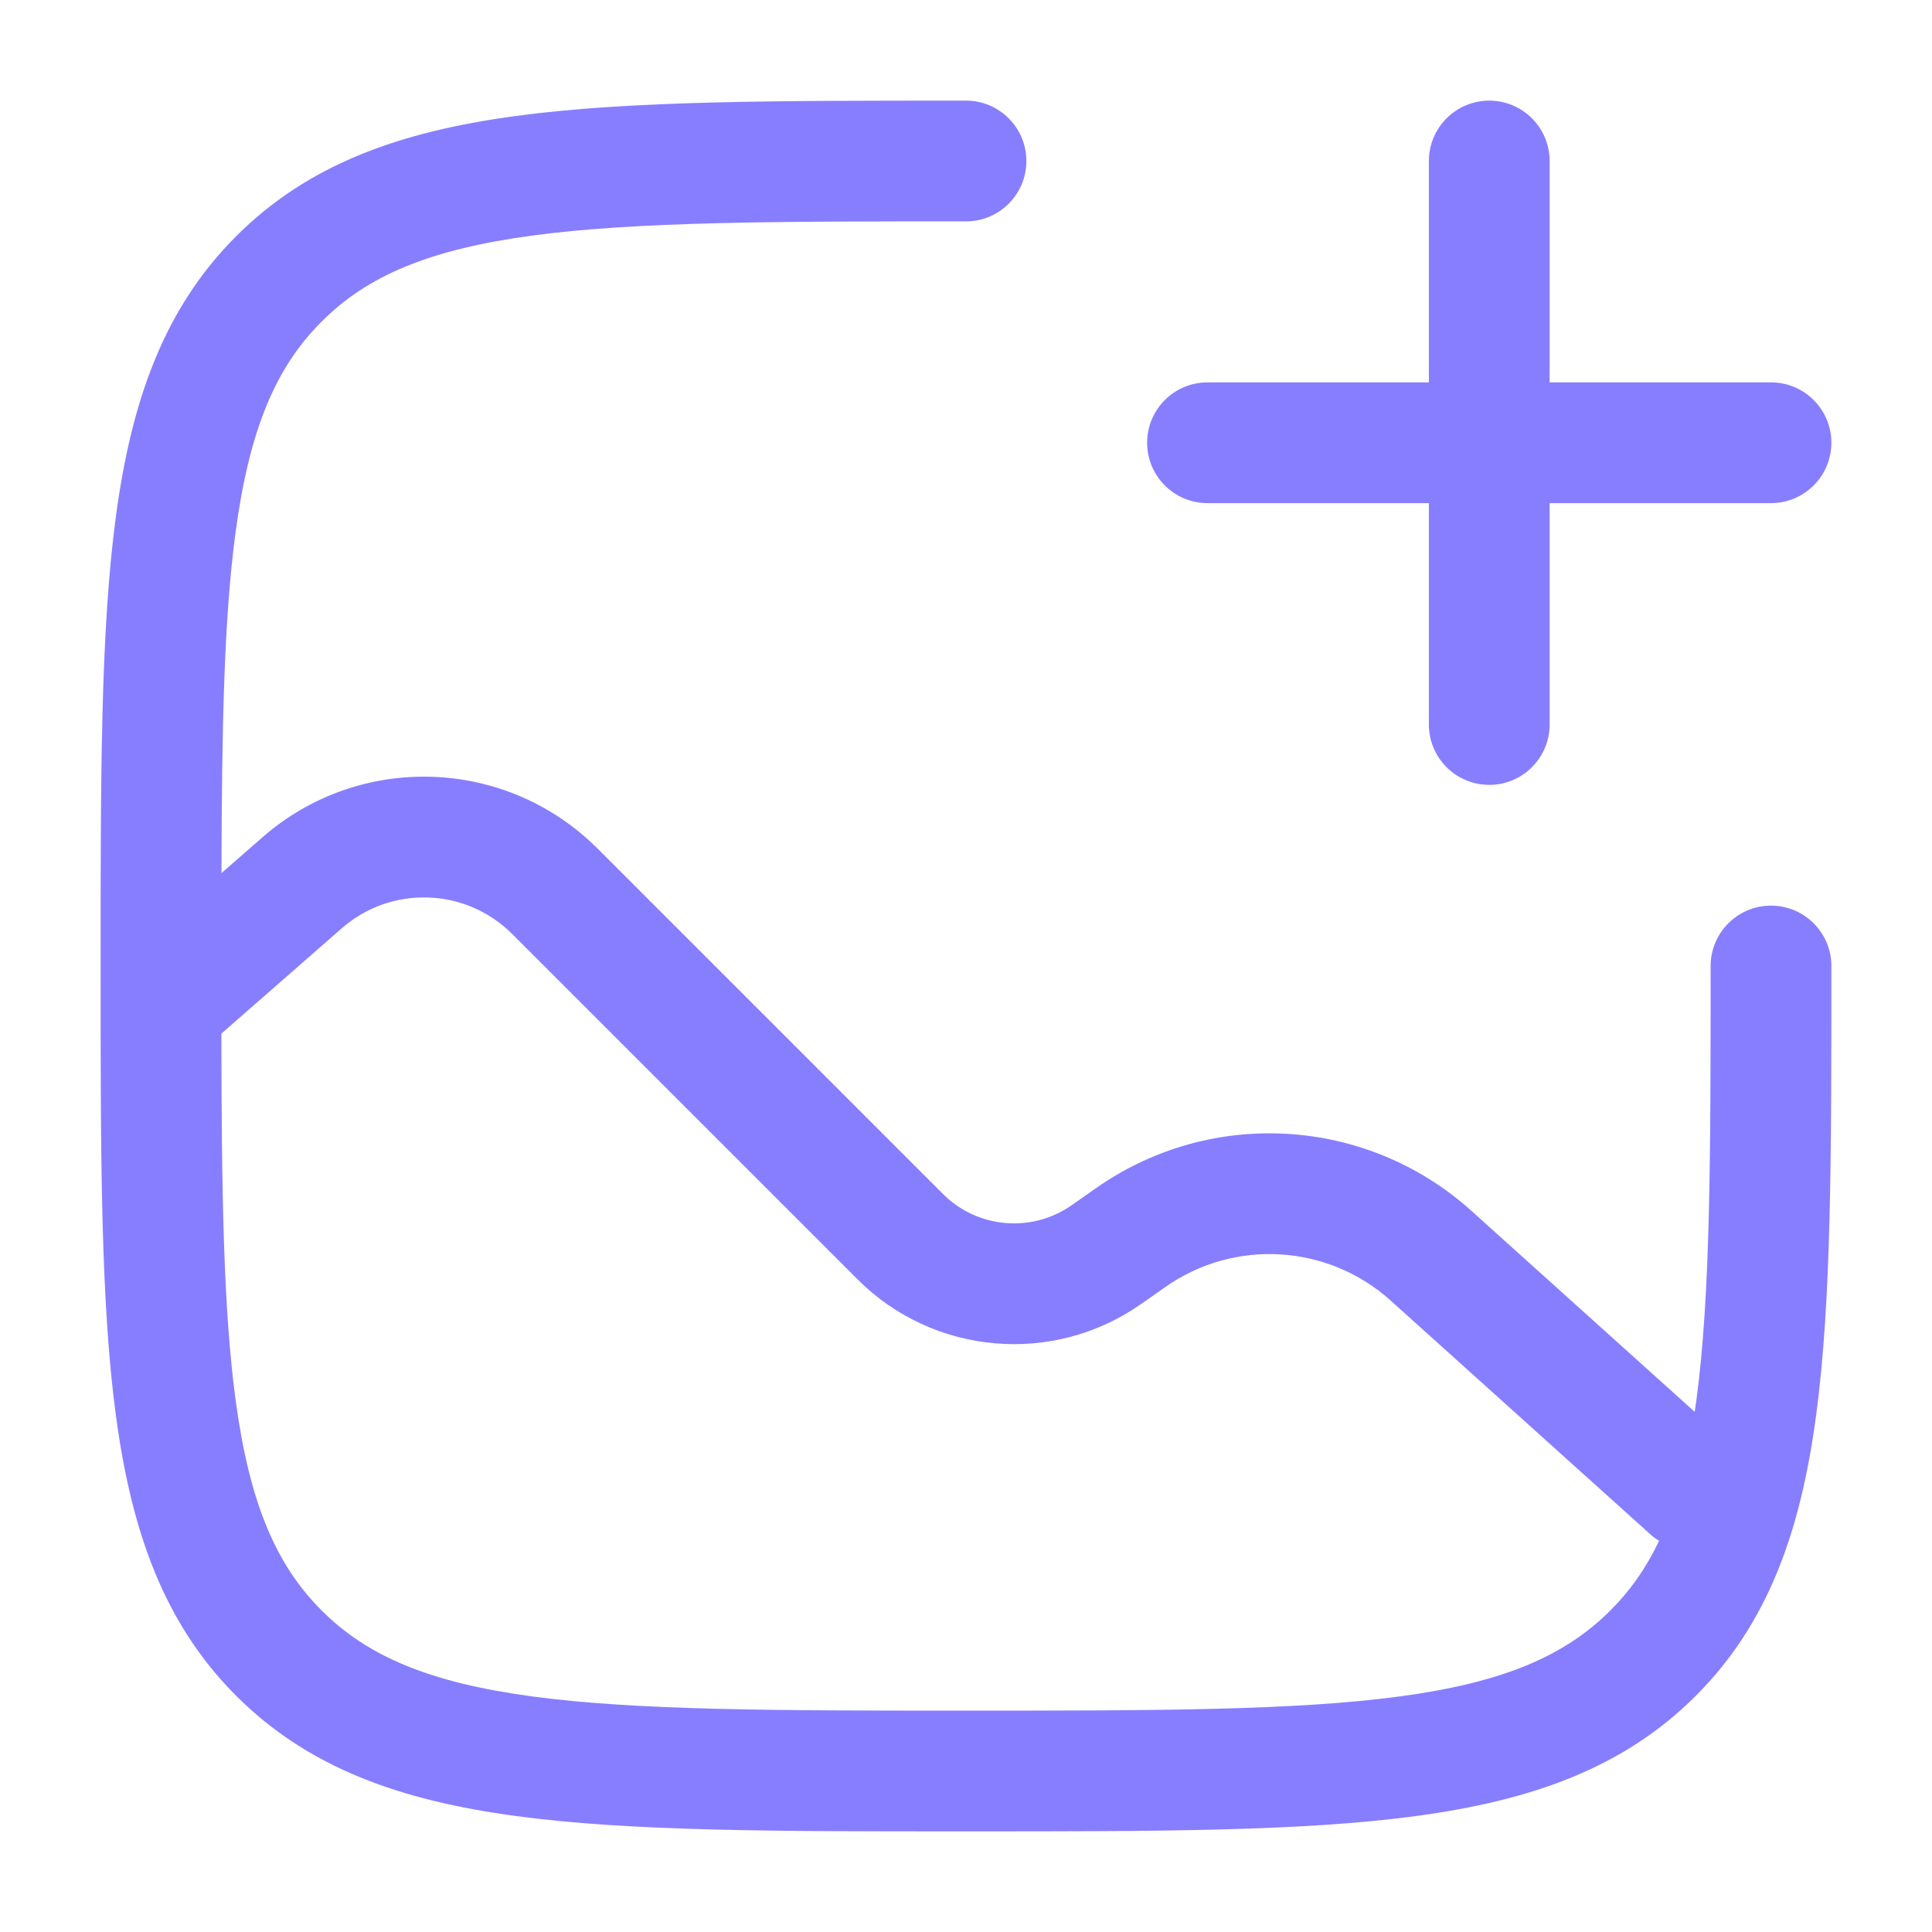
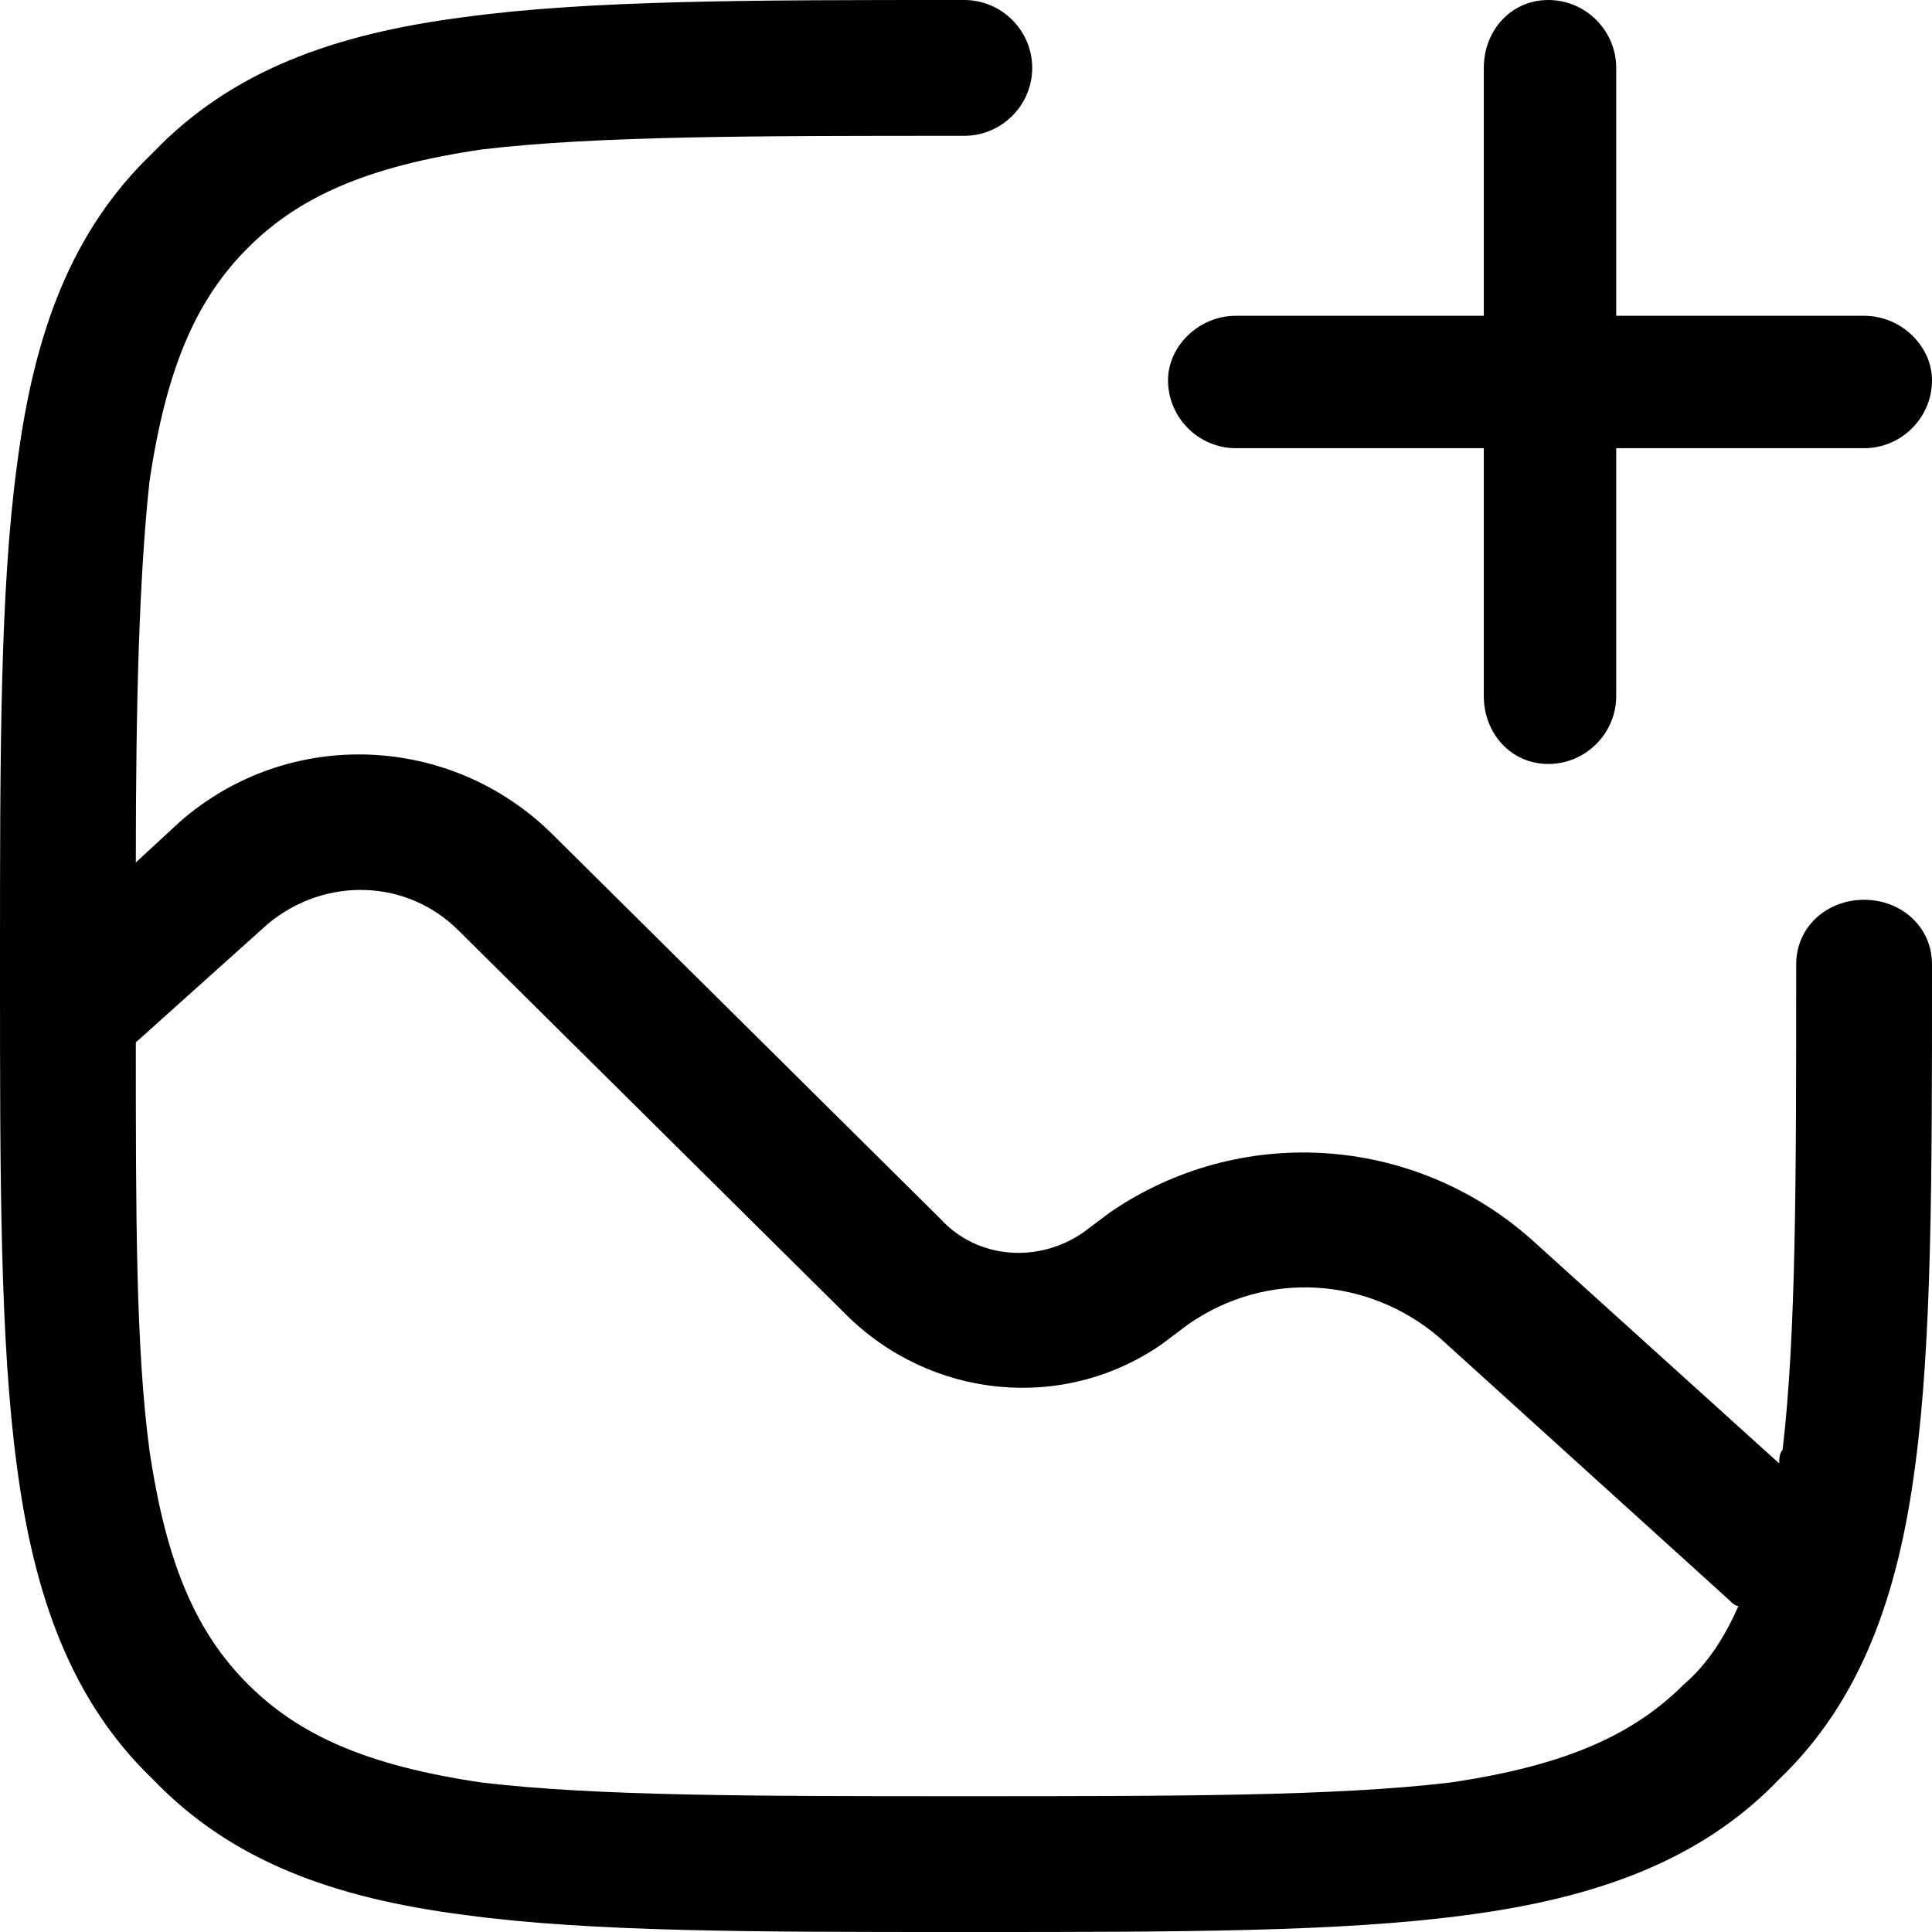
- <svg xmlns="http://www.w3.org/2000/svg" width="24" height="24" viewBox="0 0 24 24" fill="none">
-   <path fill-rule="evenodd" clip-rule="evenodd" d="M18.5 1.25C18.914 1.25 19.25 1.586 19.25 2V4.75H22C22.414 4.75 22.75 5.086 22.75 5.5C22.75 5.914 22.414 6.25 22 6.25H19.25V9C19.25 9.414 18.914 9.75 18.5 9.75C18.086 9.75 17.75 9.414 17.75 9V6.25H15C14.586 6.25 14.25 5.914 14.25 5.5C14.25 5.086 14.586 4.75 15 4.75H17.75V2C17.75 1.586 18.086 1.25 18.5 1.25Z" fill="#877EFF" />
-   <path fill-rule="evenodd" clip-rule="evenodd" d="M12 1.25L11.943 1.25C9.634 1.25 7.825 1.25 6.414 1.44C4.969 1.634 3.829 2.039 2.934 2.934C2.039 3.829 1.634 4.969 1.44 6.414C1.25 7.825 1.25 9.634 1.25 11.943V12.057C1.25 14.366 1.25 16.175 1.44 17.586C1.634 19.031 2.039 20.171 2.934 21.066C3.829 21.961 4.969 22.366 6.414 22.56C7.825 22.75 9.634 22.75 11.943 22.75H12.057C14.366 22.75 16.175 22.75 17.586 22.56C19.031 22.366 20.171 21.961 21.066 21.066C21.961 20.171 22.366 19.031 22.56 17.586C22.75 16.175 22.75 14.366 22.75 12.057V12C22.75 11.586 22.414 11.25 22 11.25C21.586 11.25 21.25 11.586 21.25 12C21.25 14.378 21.248 16.086 21.074 17.386C21.067 17.438 21.06 17.488 21.052 17.538L18.278 15.041C16.979 13.872 15.044 13.755 13.613 14.761L13.315 14.97C12.818 15.319 12.142 15.261 11.713 14.831L7.423 10.541C6.287 9.406 4.466 9.345 3.258 10.403L2.751 10.846C2.756 9.054 2.781 7.693 2.926 6.614C3.098 5.335 3.425 4.564 3.995 3.995C4.564 3.425 5.335 3.098 6.614 2.926C7.914 2.752 9.622 2.75 12 2.75C12.414 2.75 12.75 2.414 12.75 2C12.75 1.586 12.414 1.25 12 1.25ZM2.926 17.386C3.098 18.665 3.425 19.436 3.995 20.005C4.564 20.575 5.335 20.902 6.614 21.074C7.914 21.248 9.622 21.25 12 21.25C14.378 21.25 16.087 21.248 17.386 21.074C18.665 20.902 19.436 20.575 20.005 20.005C20.249 19.762 20.448 19.481 20.61 19.14C20.571 19.117 20.533 19.089 20.498 19.057L17.275 16.156C16.495 15.454 15.334 15.385 14.476 15.988L14.178 16.197C13.084 16.966 11.597 16.837 10.652 15.892L6.362 11.602C5.785 11.025 4.86 10.994 4.245 11.532L2.75 12.84C2.753 14.788 2.773 16.245 2.926 17.386Z" fill="#877EFF" />
+ <svg xmlns="http://www.w3.org/2000/svg" xml:space="preserve" width="5.689mm" height="5.689mm" version="1.1" style="shape-rendering:geometricPrecision; text-rendering:geometricPrecision; image-rendering:optimizeQuality; fill-rule:evenodd; clip-rule:evenodd" viewBox="0 0 569 569">
+   <defs>
+     <style type="text/css">
+    
+     .fil0 {fill:black}
+    
+   </style>
+   </defs>
+   <g id="Layer_x0020_1">
+     <g id="gallery-add.svg">
+       <path class="fil0" d="M456 0c11,0 20,9 20,20l0 73 73 0c11,0 20,9 20,19 0,11 -9,20 -20,20l-73 0 0 73c0,11 -9,20 -20,20 -11,0 -19,-9 -19,-20l0 -73 -73 0c-11,0 -20,-9 -20,-20 0,-10 9,-19 20,-19l73 0 0 -73c0,-11 8,-20 19,-20z" />
+       <path class="fil0" d="M284 0l-1 0c-61,0 -109,0 -146,5 -39,5 -69,16 -92,40 -24,23 -35,53 -40,92 -5,37 -5,85 -5,146l0 3c0,61 0,109 5,146 5,38 16,69 40,92 23,24 53,35 92,40 37,5 85,5 146,5l3 0c61,0 109,0 146,-5 38,-5 69,-16 92,-40 24,-23 35,-54 40,-92 5,-37 5,-85 5,-146l0 -2c0,-11 -9,-19 -20,-19 -11,0 -20,8 -20,19 0,63 0,109 -4,143 -1,1 -1,3 -1,4l-73 -66c-35,-31 -86,-34 -124,-8l-8 6c-13,9 -31,8 -42,-4l-114 -113c-30,-30 -78,-32 -110,-4l-13 12c0,-47 1,-84 4,-112 5,-34 14,-54 29,-69 15,-15 35,-24 69,-29 34,-4 80,-4 142,-4 11,0 20,-9 20,-20 0,-11 -9,-20 -20,-20zm-240 427c5,34 14,54 29,69 15,15 35,24 69,29 34,4 80,4 142,4 63,0 109,0 143,-4 34,-5 54,-14 69,-29 7,-6 12,-14 16,-23 -1,0 -2,-1 -3,-2l-85 -77c-21,-18 -51,-20 -74,-4l-8 6c-29,20 -68,16 -93,-9l-114 -113c-15,-15 -39,-16 -56,-2l-39 35c0,51 0,90 4,120z" />
+     </g>
+   </g>
</svg>
